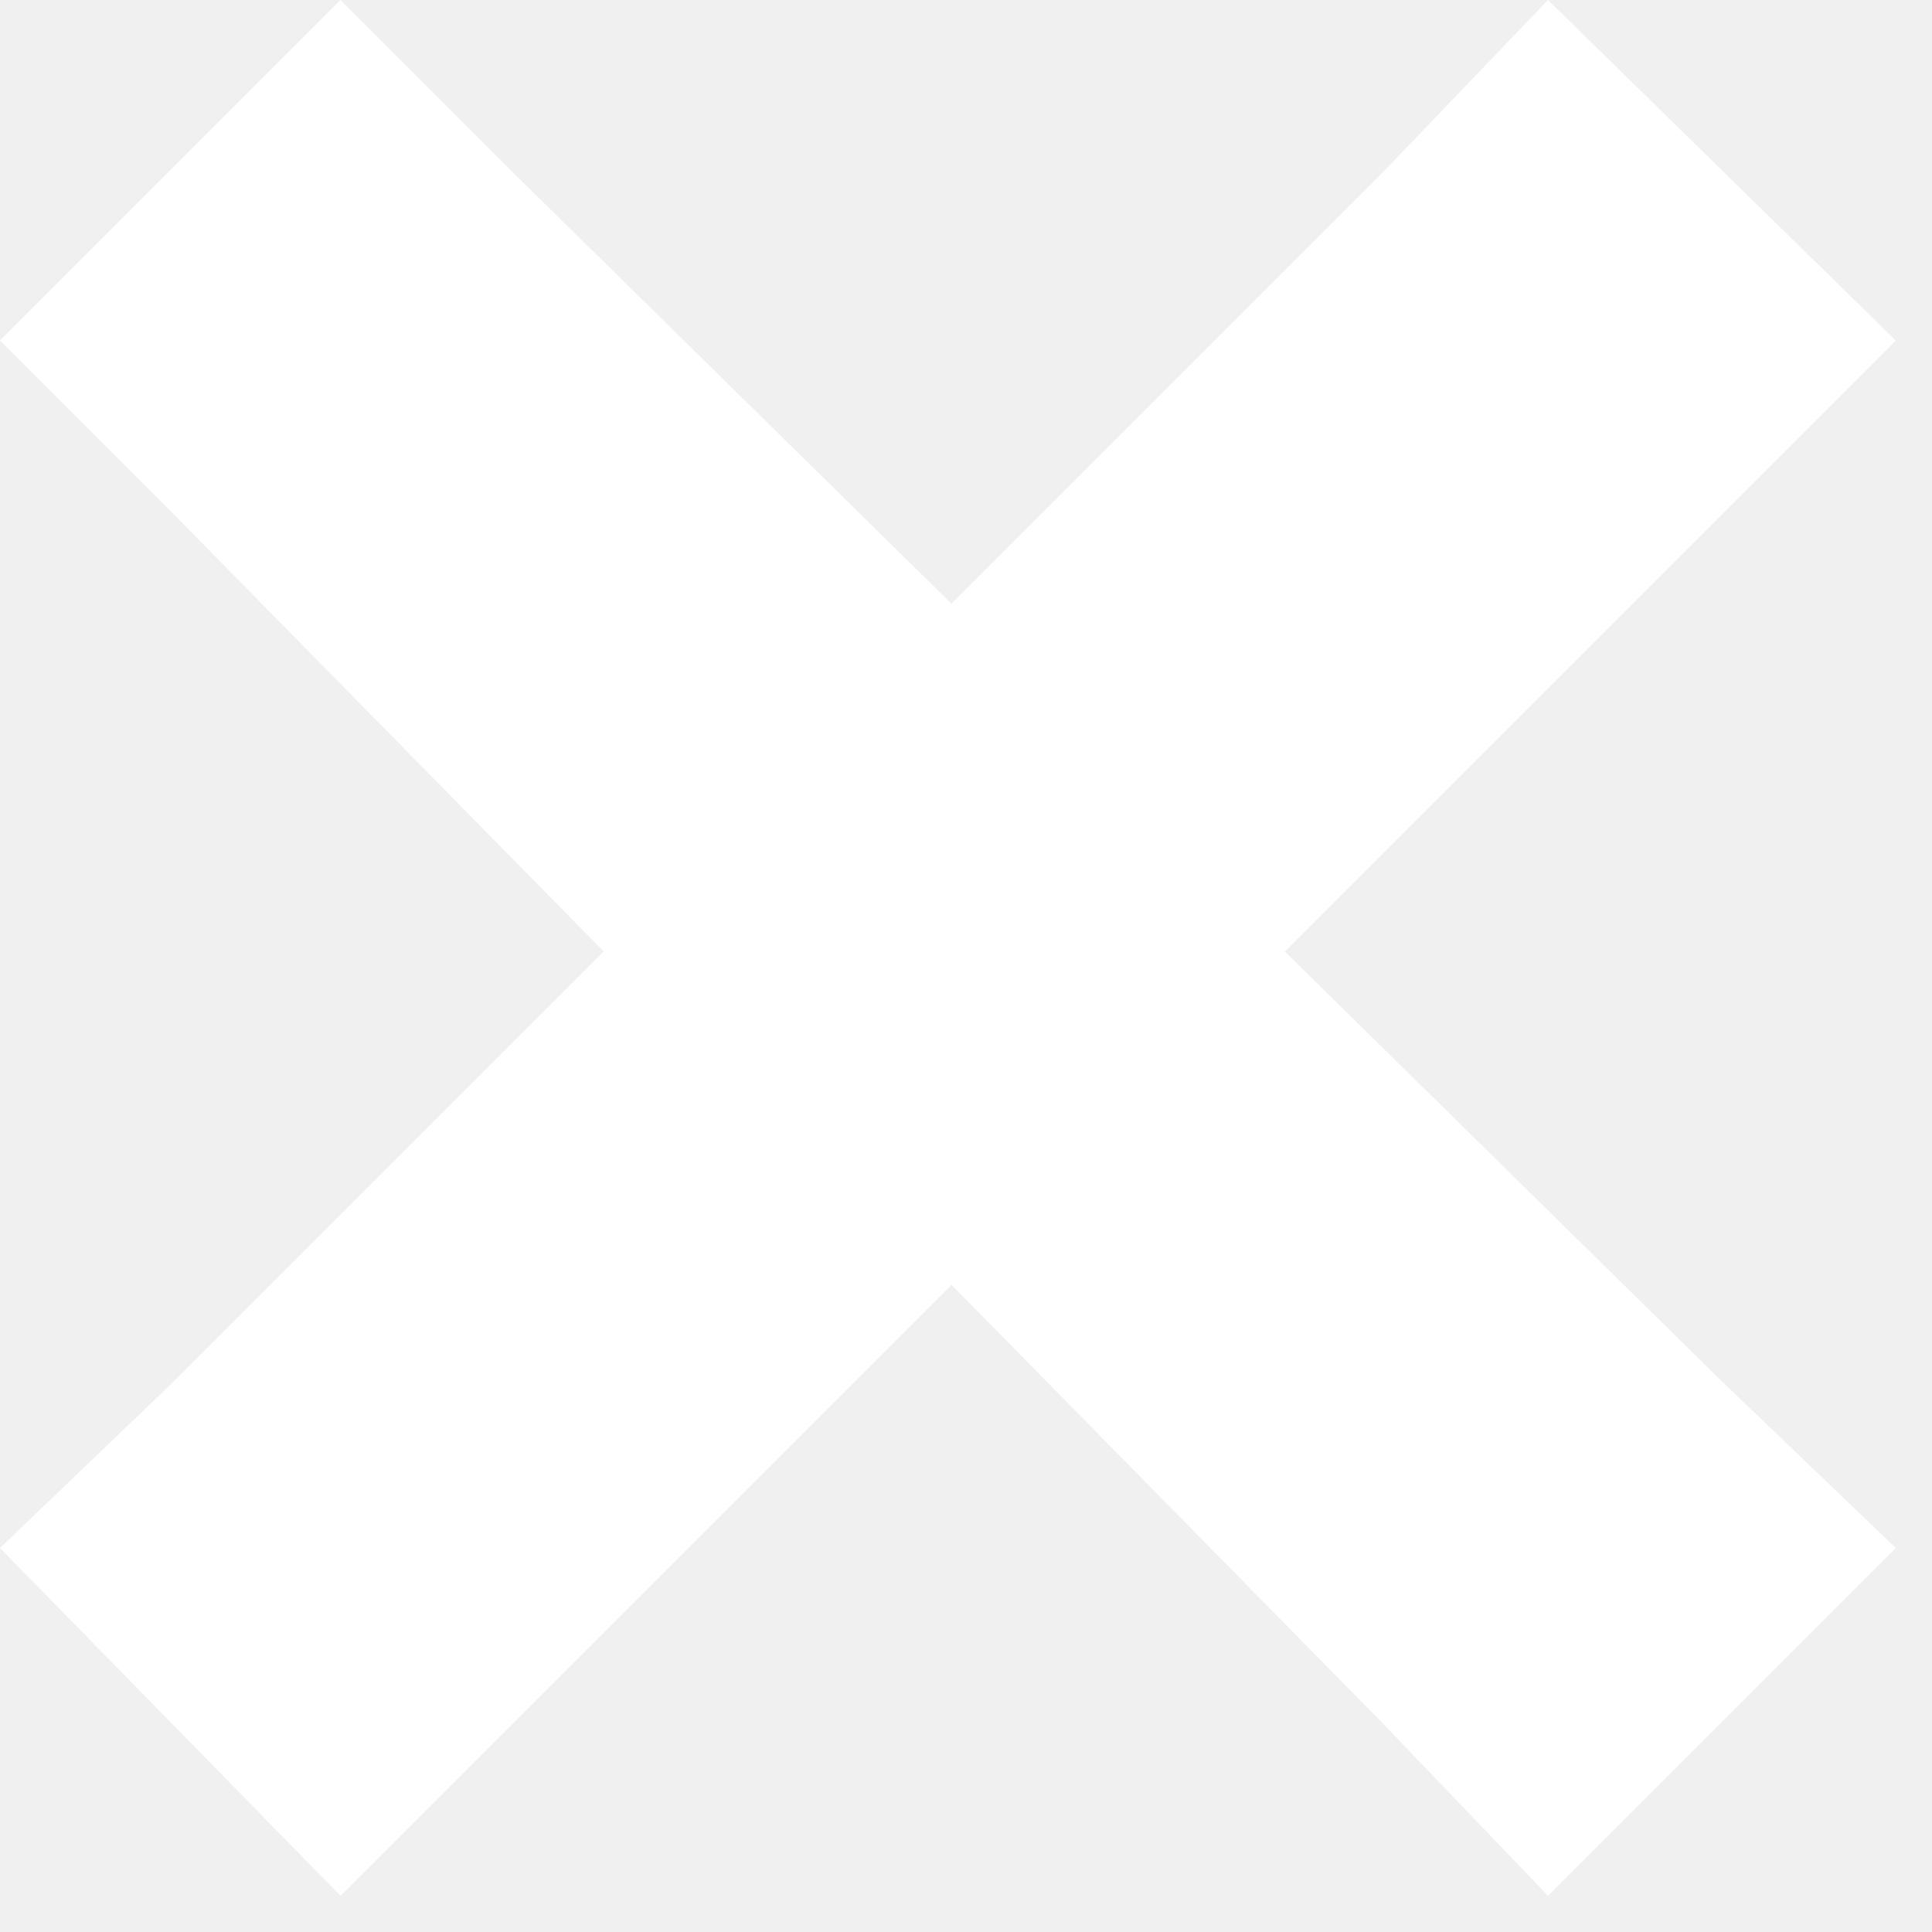
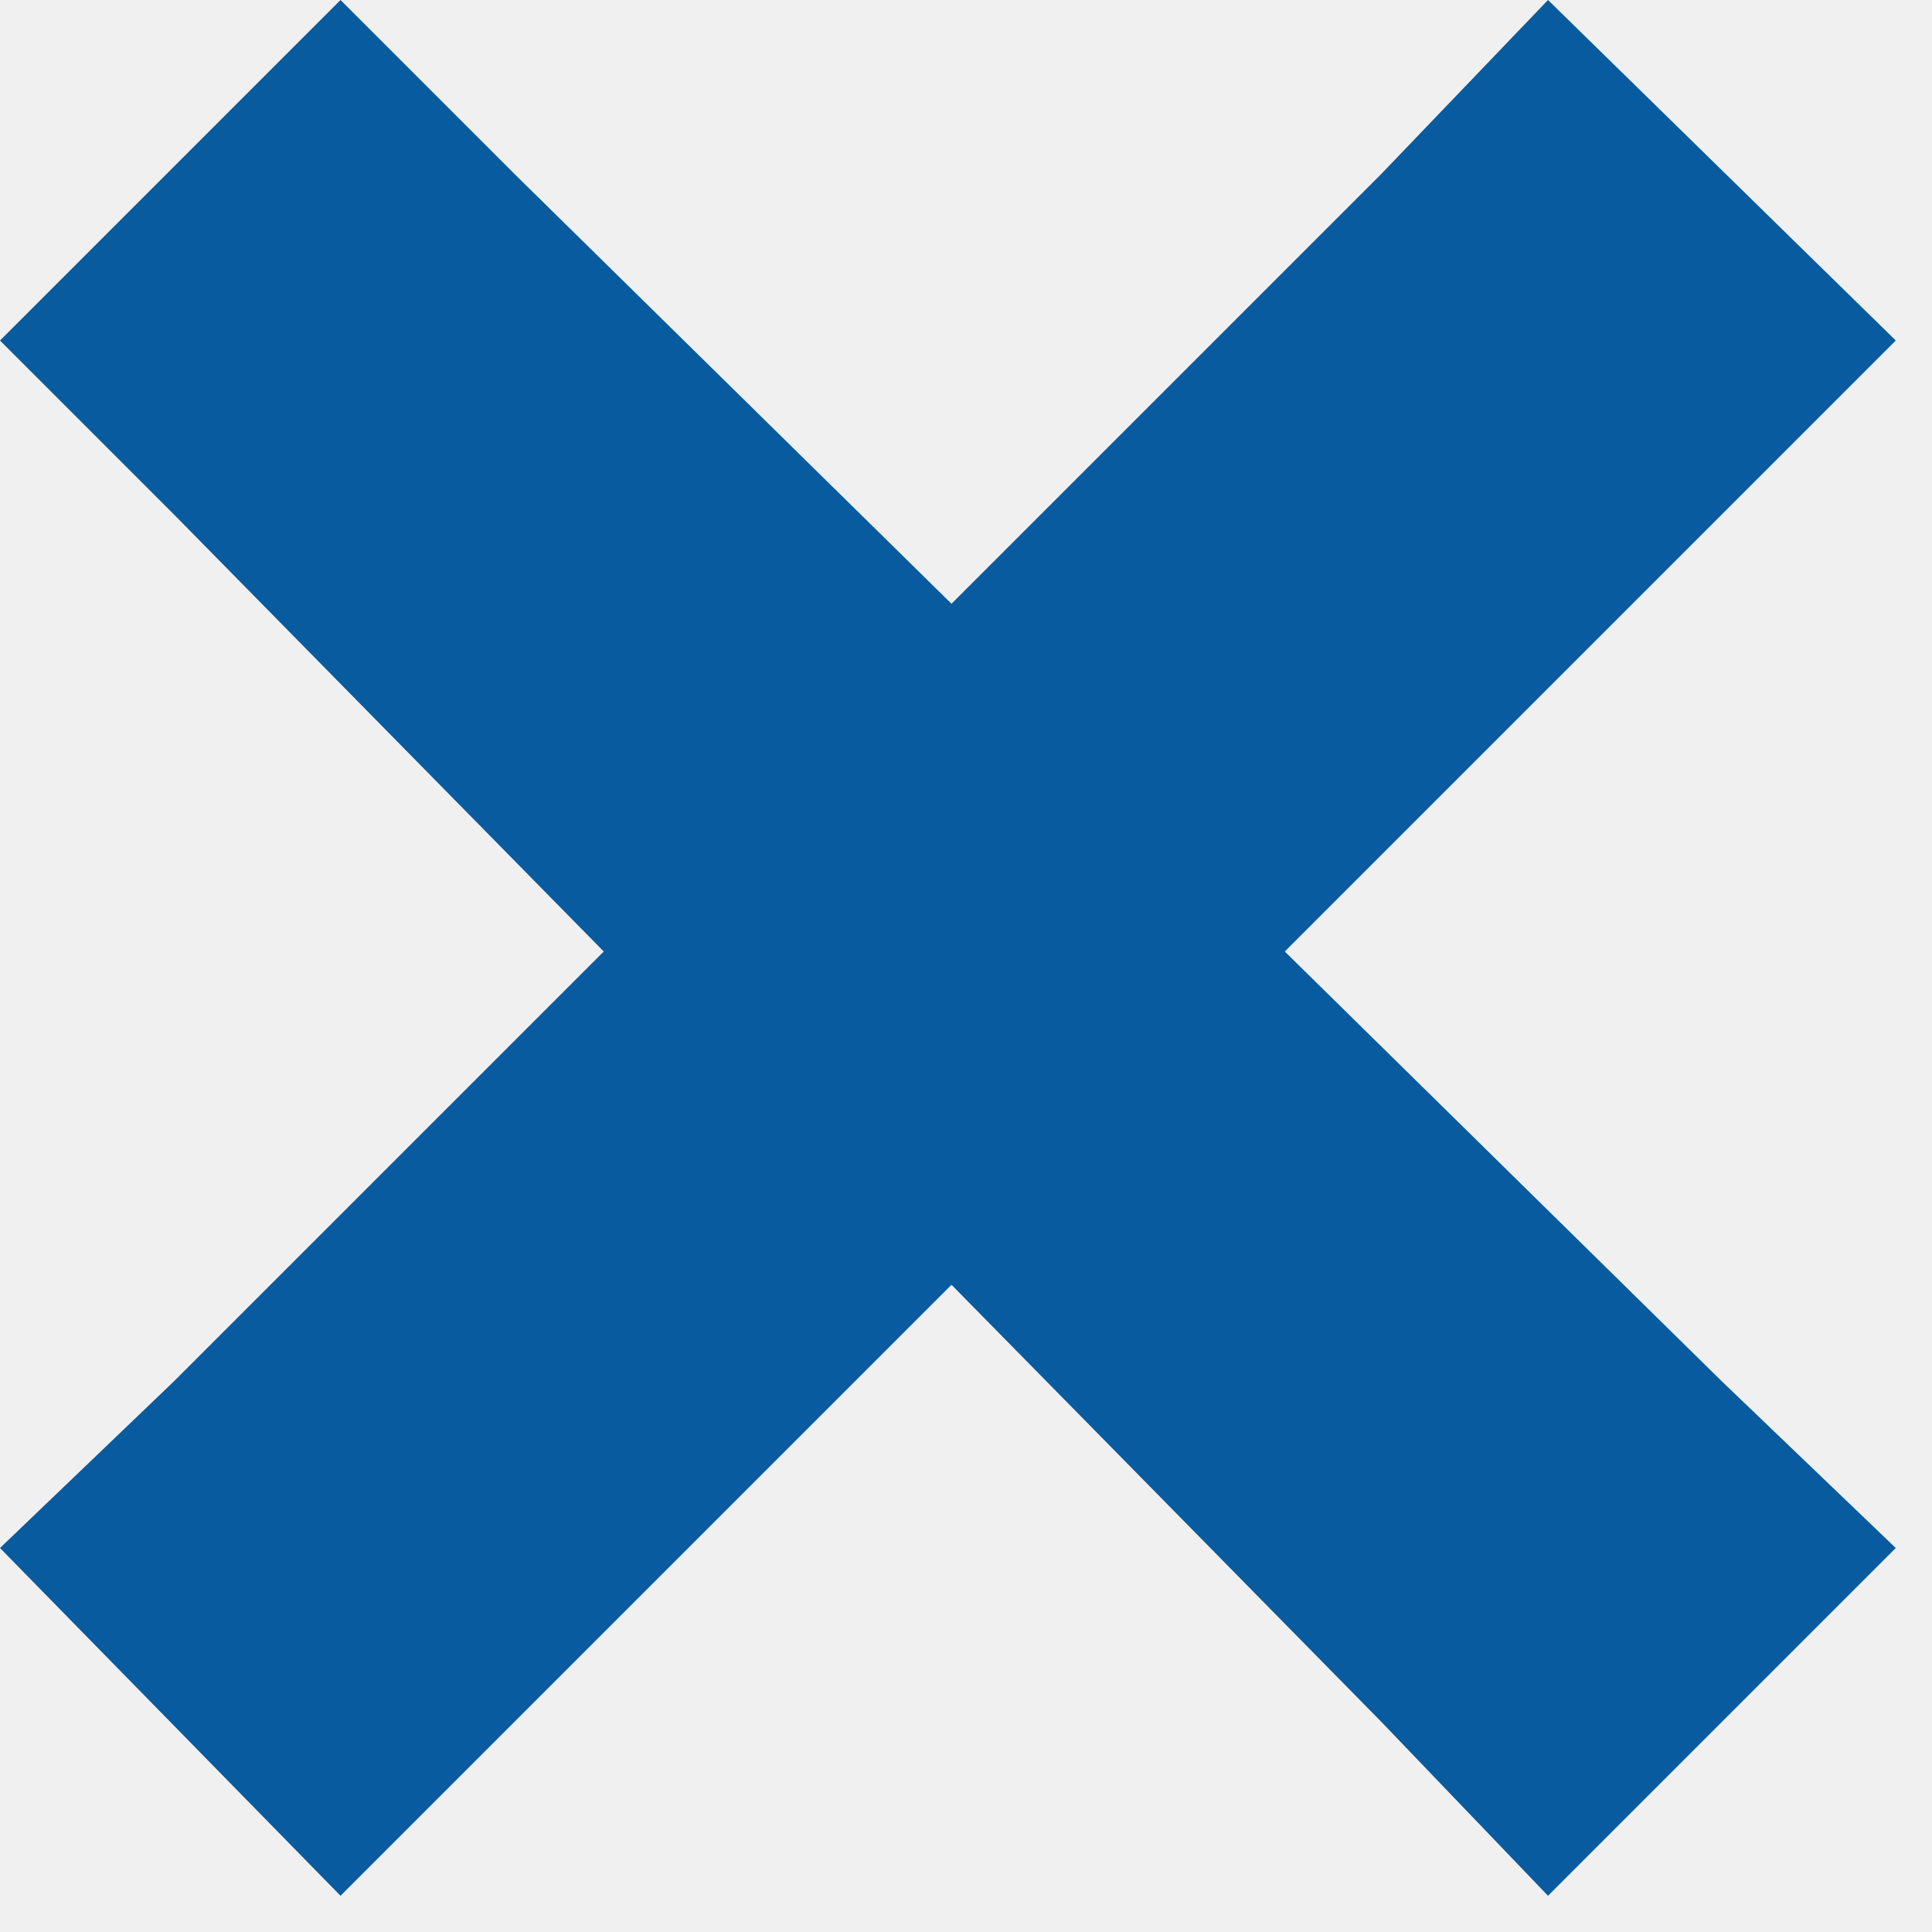
<svg xmlns="http://www.w3.org/2000/svg" width="8" height="8" viewBox="0 0 8 8">
-   <path fill="white" d="M1.41 0l-1.41 1.41.72.72 1.78 1.81-1.78 1.78-.72.69 1.41 1.44.72-.72 1.81-1.81 1.78 1.81.69.72 1.44-1.44-.72-.69-1.81-1.78 1.81-1.81.72-.72-1.44-1.41-.69.72-1.78 1.78-1.81-1.78-.72-.72z" />
+   <path fill="#085b9e" d="M1.41 0l-1.41 1.41.72.72 1.78 1.81-1.78 1.78-.72.69 1.41 1.44.72-.72 1.81-1.81 1.78 1.81.69.72 1.44-1.44-.72-.69-1.81-1.78 1.81-1.81.72-.72-1.44-1.41-.69.72-1.78 1.78-1.81-1.78-.72-.72z" />
</svg>
